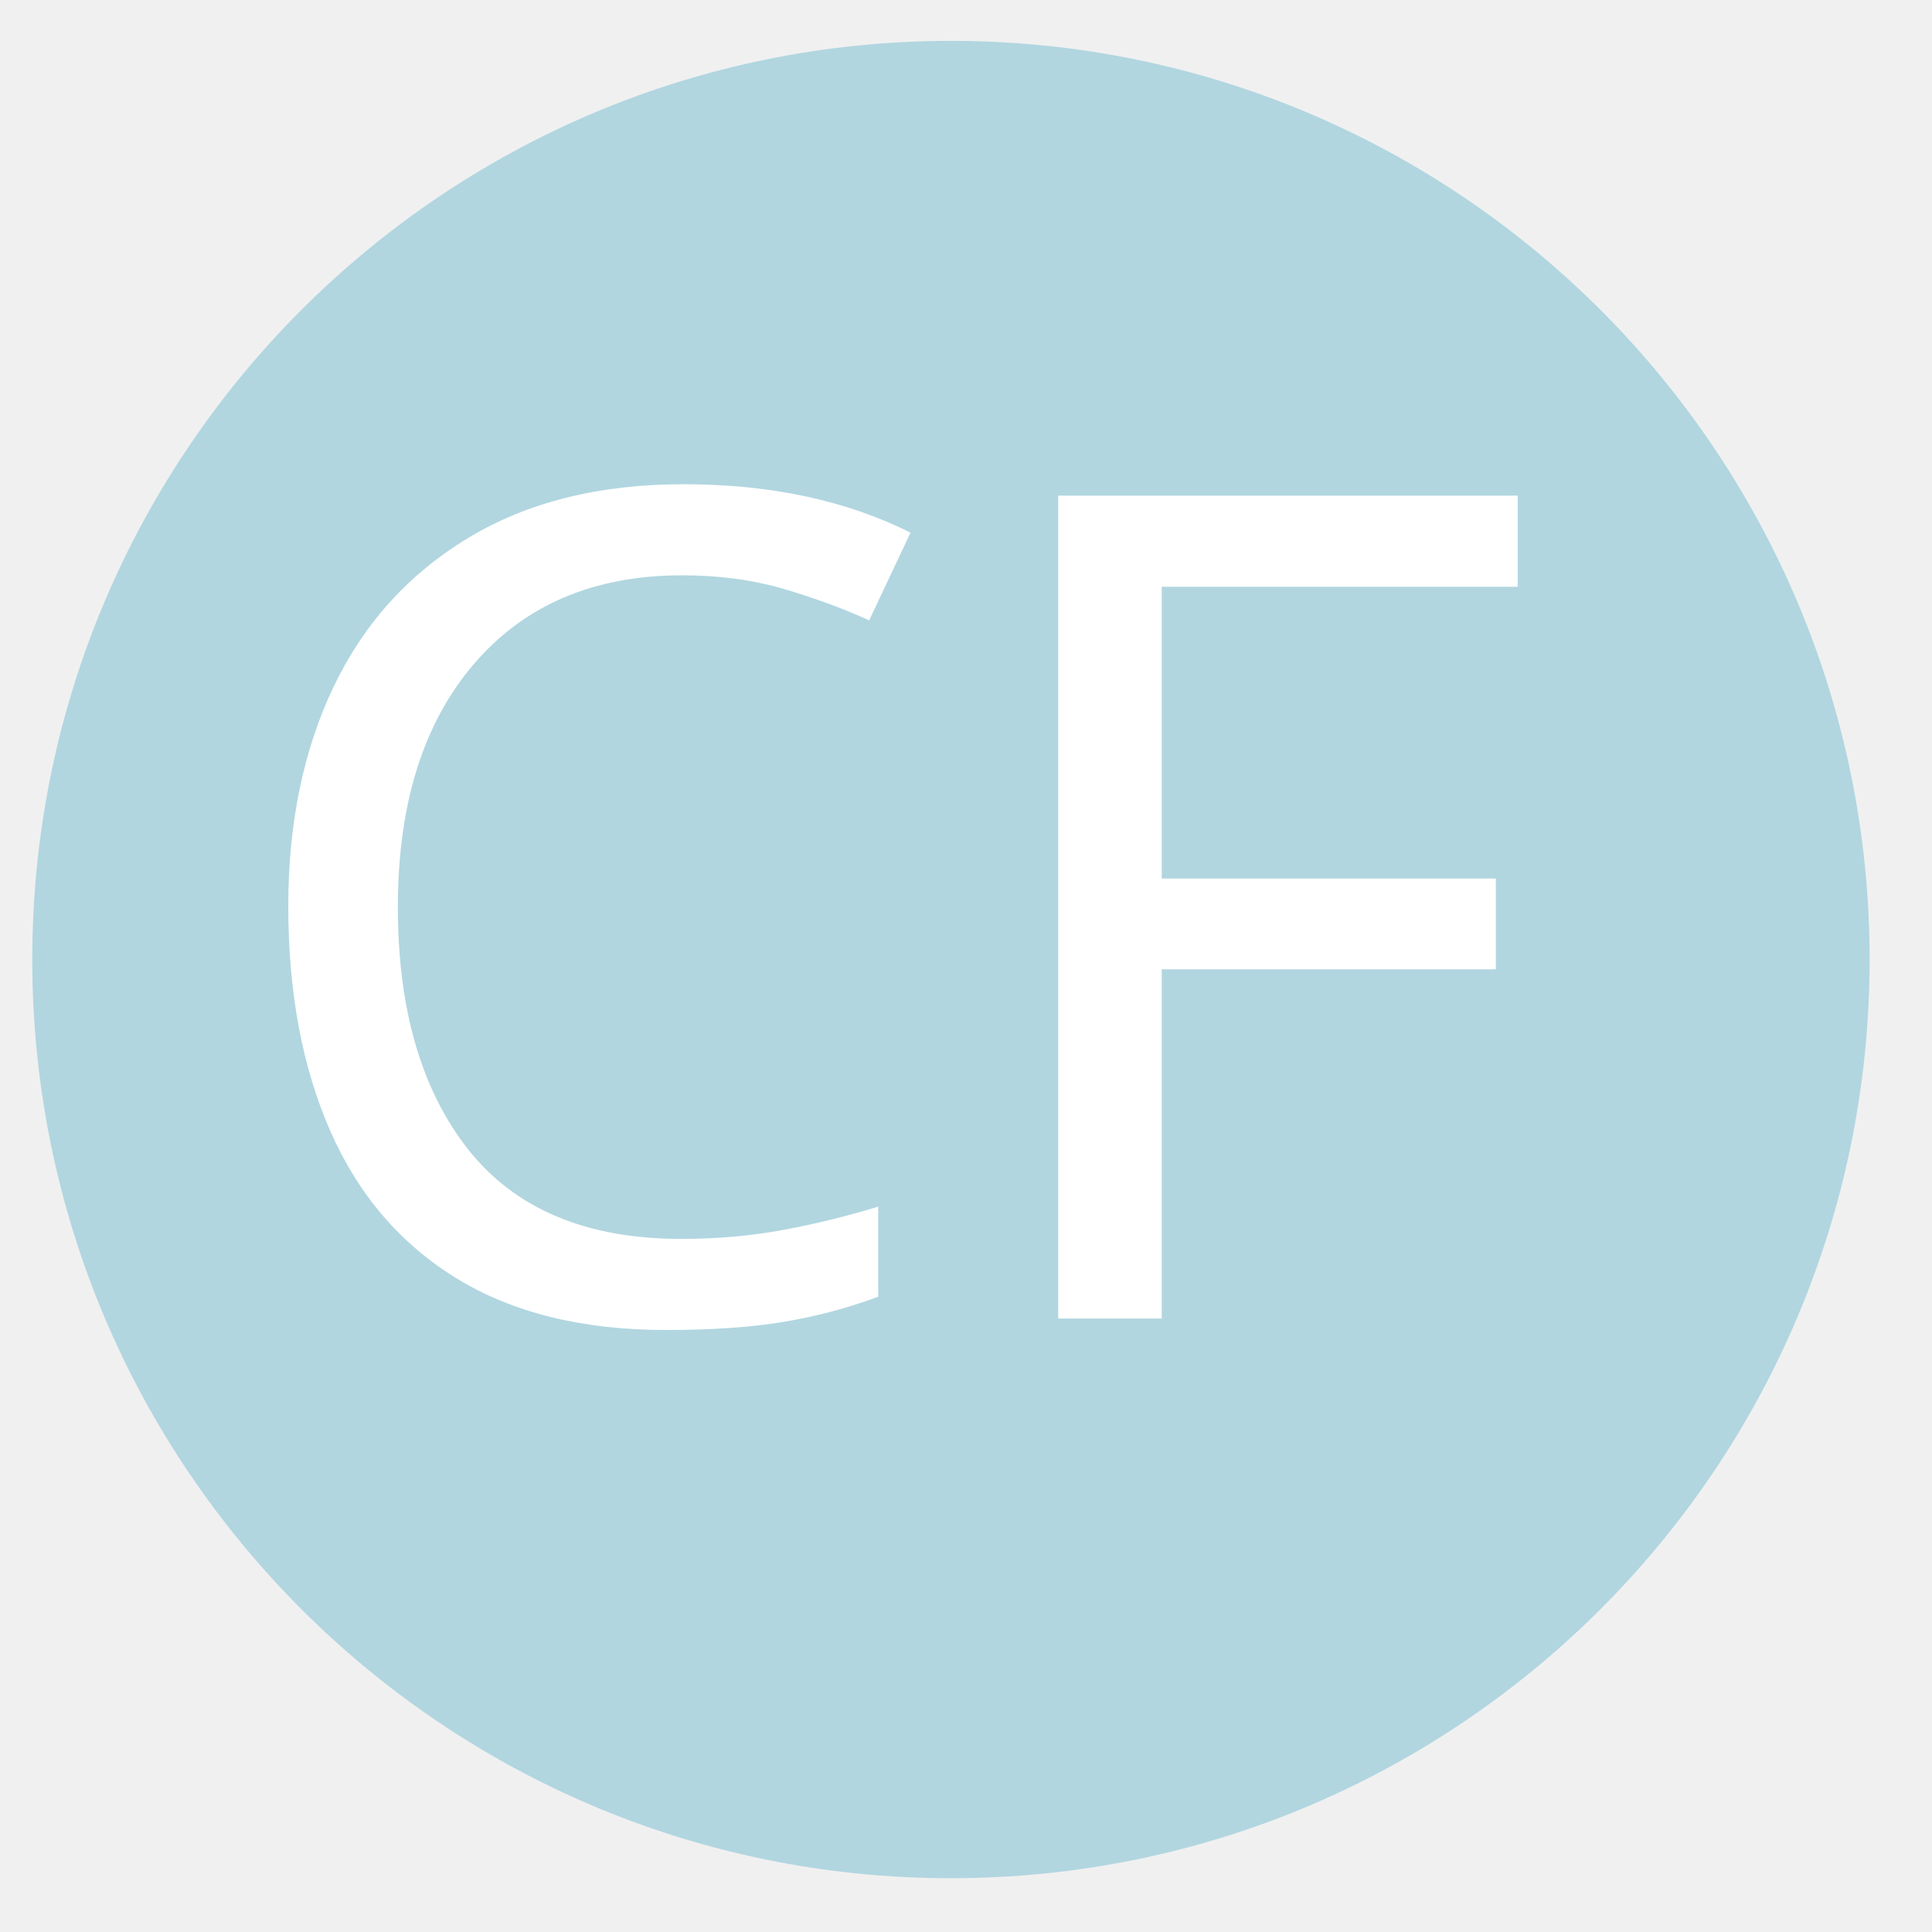
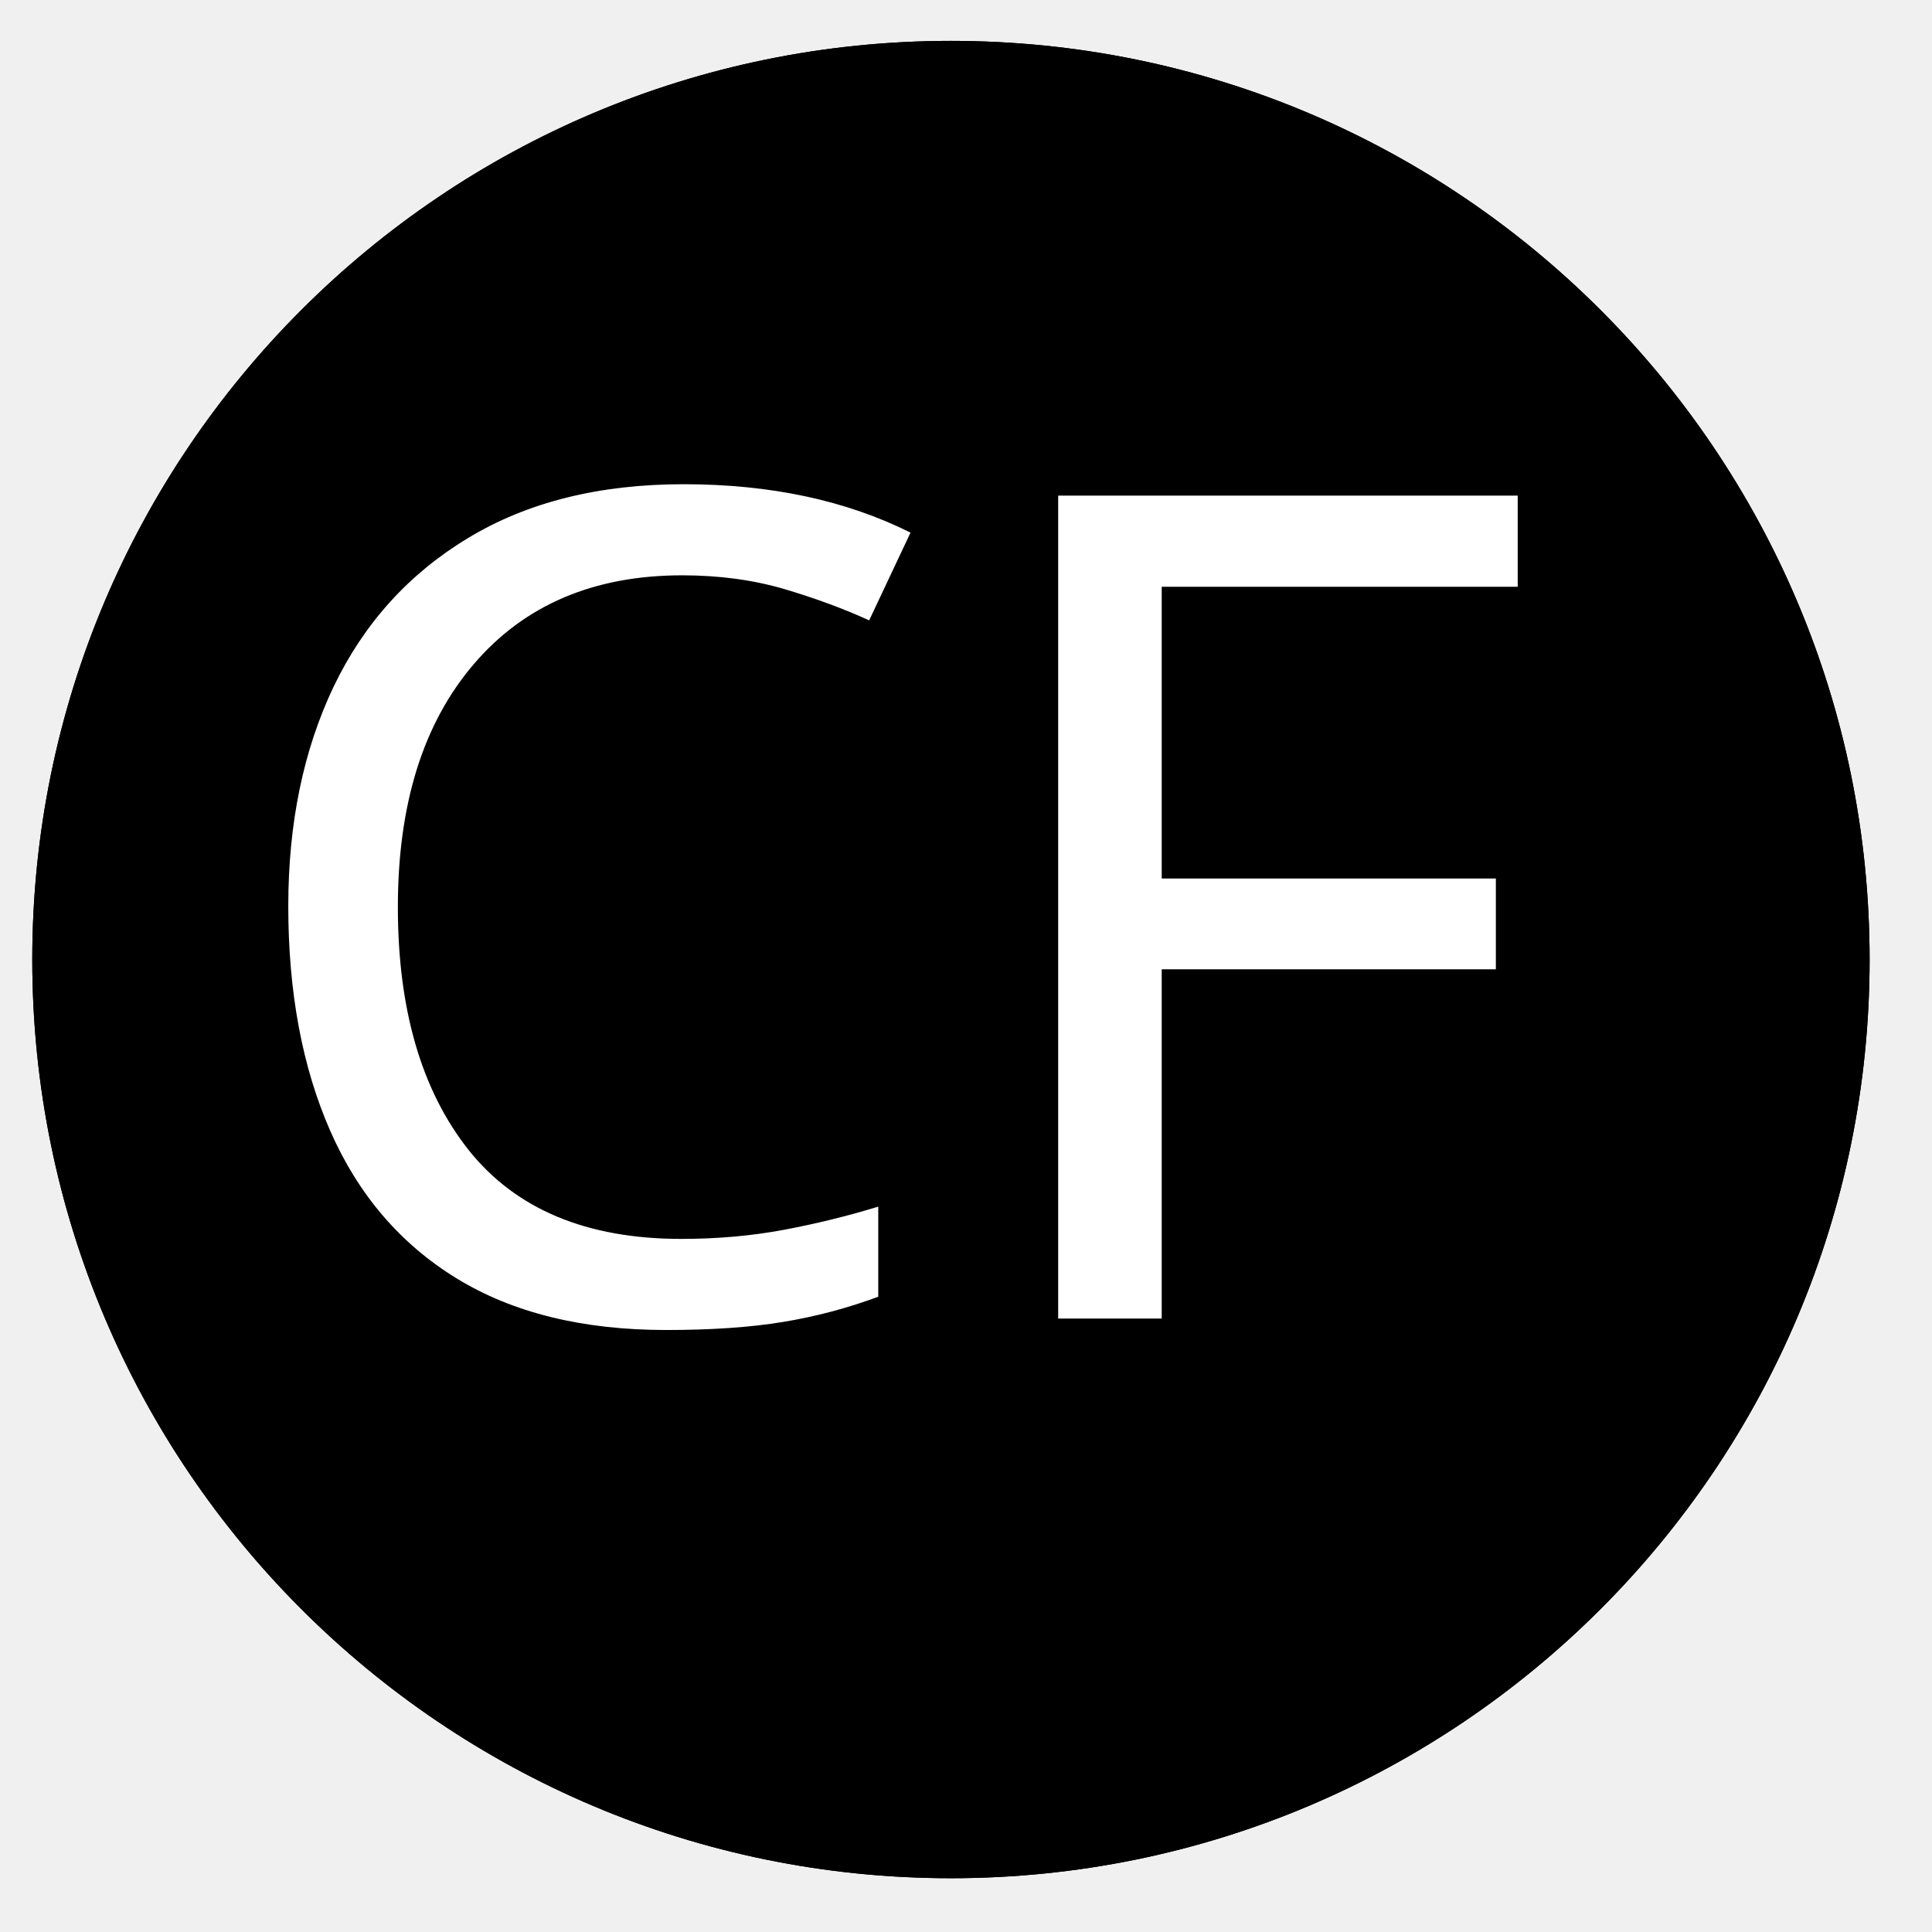
<svg xmlns="http://www.w3.org/2000/svg" xmlns:xlink="http://www.w3.org/1999/xlink" version="1.1" id="Layer_1" x="0px" y="0px" viewBox="0 0 89.8 89.8" style="enable-background:new 0 0 89.8 89.8;" xml:space="preserve">
  <style type="text/css">
	.st0{clip-path:url(#SVGID_2_);}
- 	.st1{clip-path:url(#SVGID_4_);fill:#B1D6E0;}
- 	.st2{fill:#FFFFFF;}
- 	.st3{font-family:'ProximaNova-Regular';}
- 	.st4{font-size:53.558px;}
+ 	.st1{clip-path:url(#SVGID_4_);}
+ 	.st2{clip-path:url(#SVGID_2_);enable-background:new    ;}
+ 	.st3{fill:#FFFFFF;}
+ 	.st4{font-family:'ProximaNova-Regular';}
+ 	.st5{font-size:53.558px;}
</style>
  <g>
-     <defs>
-       <circle id="SVGID_1_" cx="44.2" cy="44.6" r="42.7" />
-     </defs>
-     <clipPath id="SVGID_2_">
-       <use xlink:href="#SVGID_1_" style="overflow:visible;" />
-     </clipPath>
-     <g class="st0">
+     <g>
      <defs>
-         <rect id="SVGID_3_" x="-169.2" y="-4199.1" width="2496.7" height="7524.2" />
+         <circle id="SVGID_1_" cx="44.2" cy="44.6" r="42.7" />
      </defs>
-       <clipPath id="SVGID_4_">
-         <use xlink:href="#SVGID_3_" style="overflow:visible;" />
+       <clipPath id="SVGID_2_">
+         <use xlink:href="#SVGID_1_" style="overflow:visible;" />
      </clipPath>
-       <rect x="-10.7" y="-10.3" class="st1" width="109.7" height="109.7" />
+       <g class="st0">
+         <g>
+           <defs>
+             <rect id="SVGID_3_" x="-169.2" y="-4199.1" width="2496.7" height="7524.2" />
+           </defs>
+           <use xlink:href="#SVGID_3_" style="overflow:visible;" />
+           <clipPath id="SVGID_4_">
+             <use xlink:href="#SVGID_3_" style="overflow:visible;" />
+           </clipPath>
+           <rect x="-10.7" y="-10.3" class="st1" width="109.7" height="109.7" />
+         </g>
+       </g>
+       <g class="st2">
+         <text transform="matrix(1 0 0 1 10.1336 61.2878)" class="st3 st4 st5">CF</text>
+       </g>
    </g>
  </g>
-   <g>
-     <defs>
-       <rect id="SVGID_5_" x="-248.9" y="-62.9" width="273.6" height="376.1" />
-     </defs>
-     <clipPath id="SVGID_6_">
-       <use xlink:href="#SVGID_5_" style="overflow:visible;" />
-     </clipPath>
-   </g>
-   <text transform="matrix(1 0 0 1 10.1336 61.2878)" class="st2 st3 st4">CF</text>
</svg>
